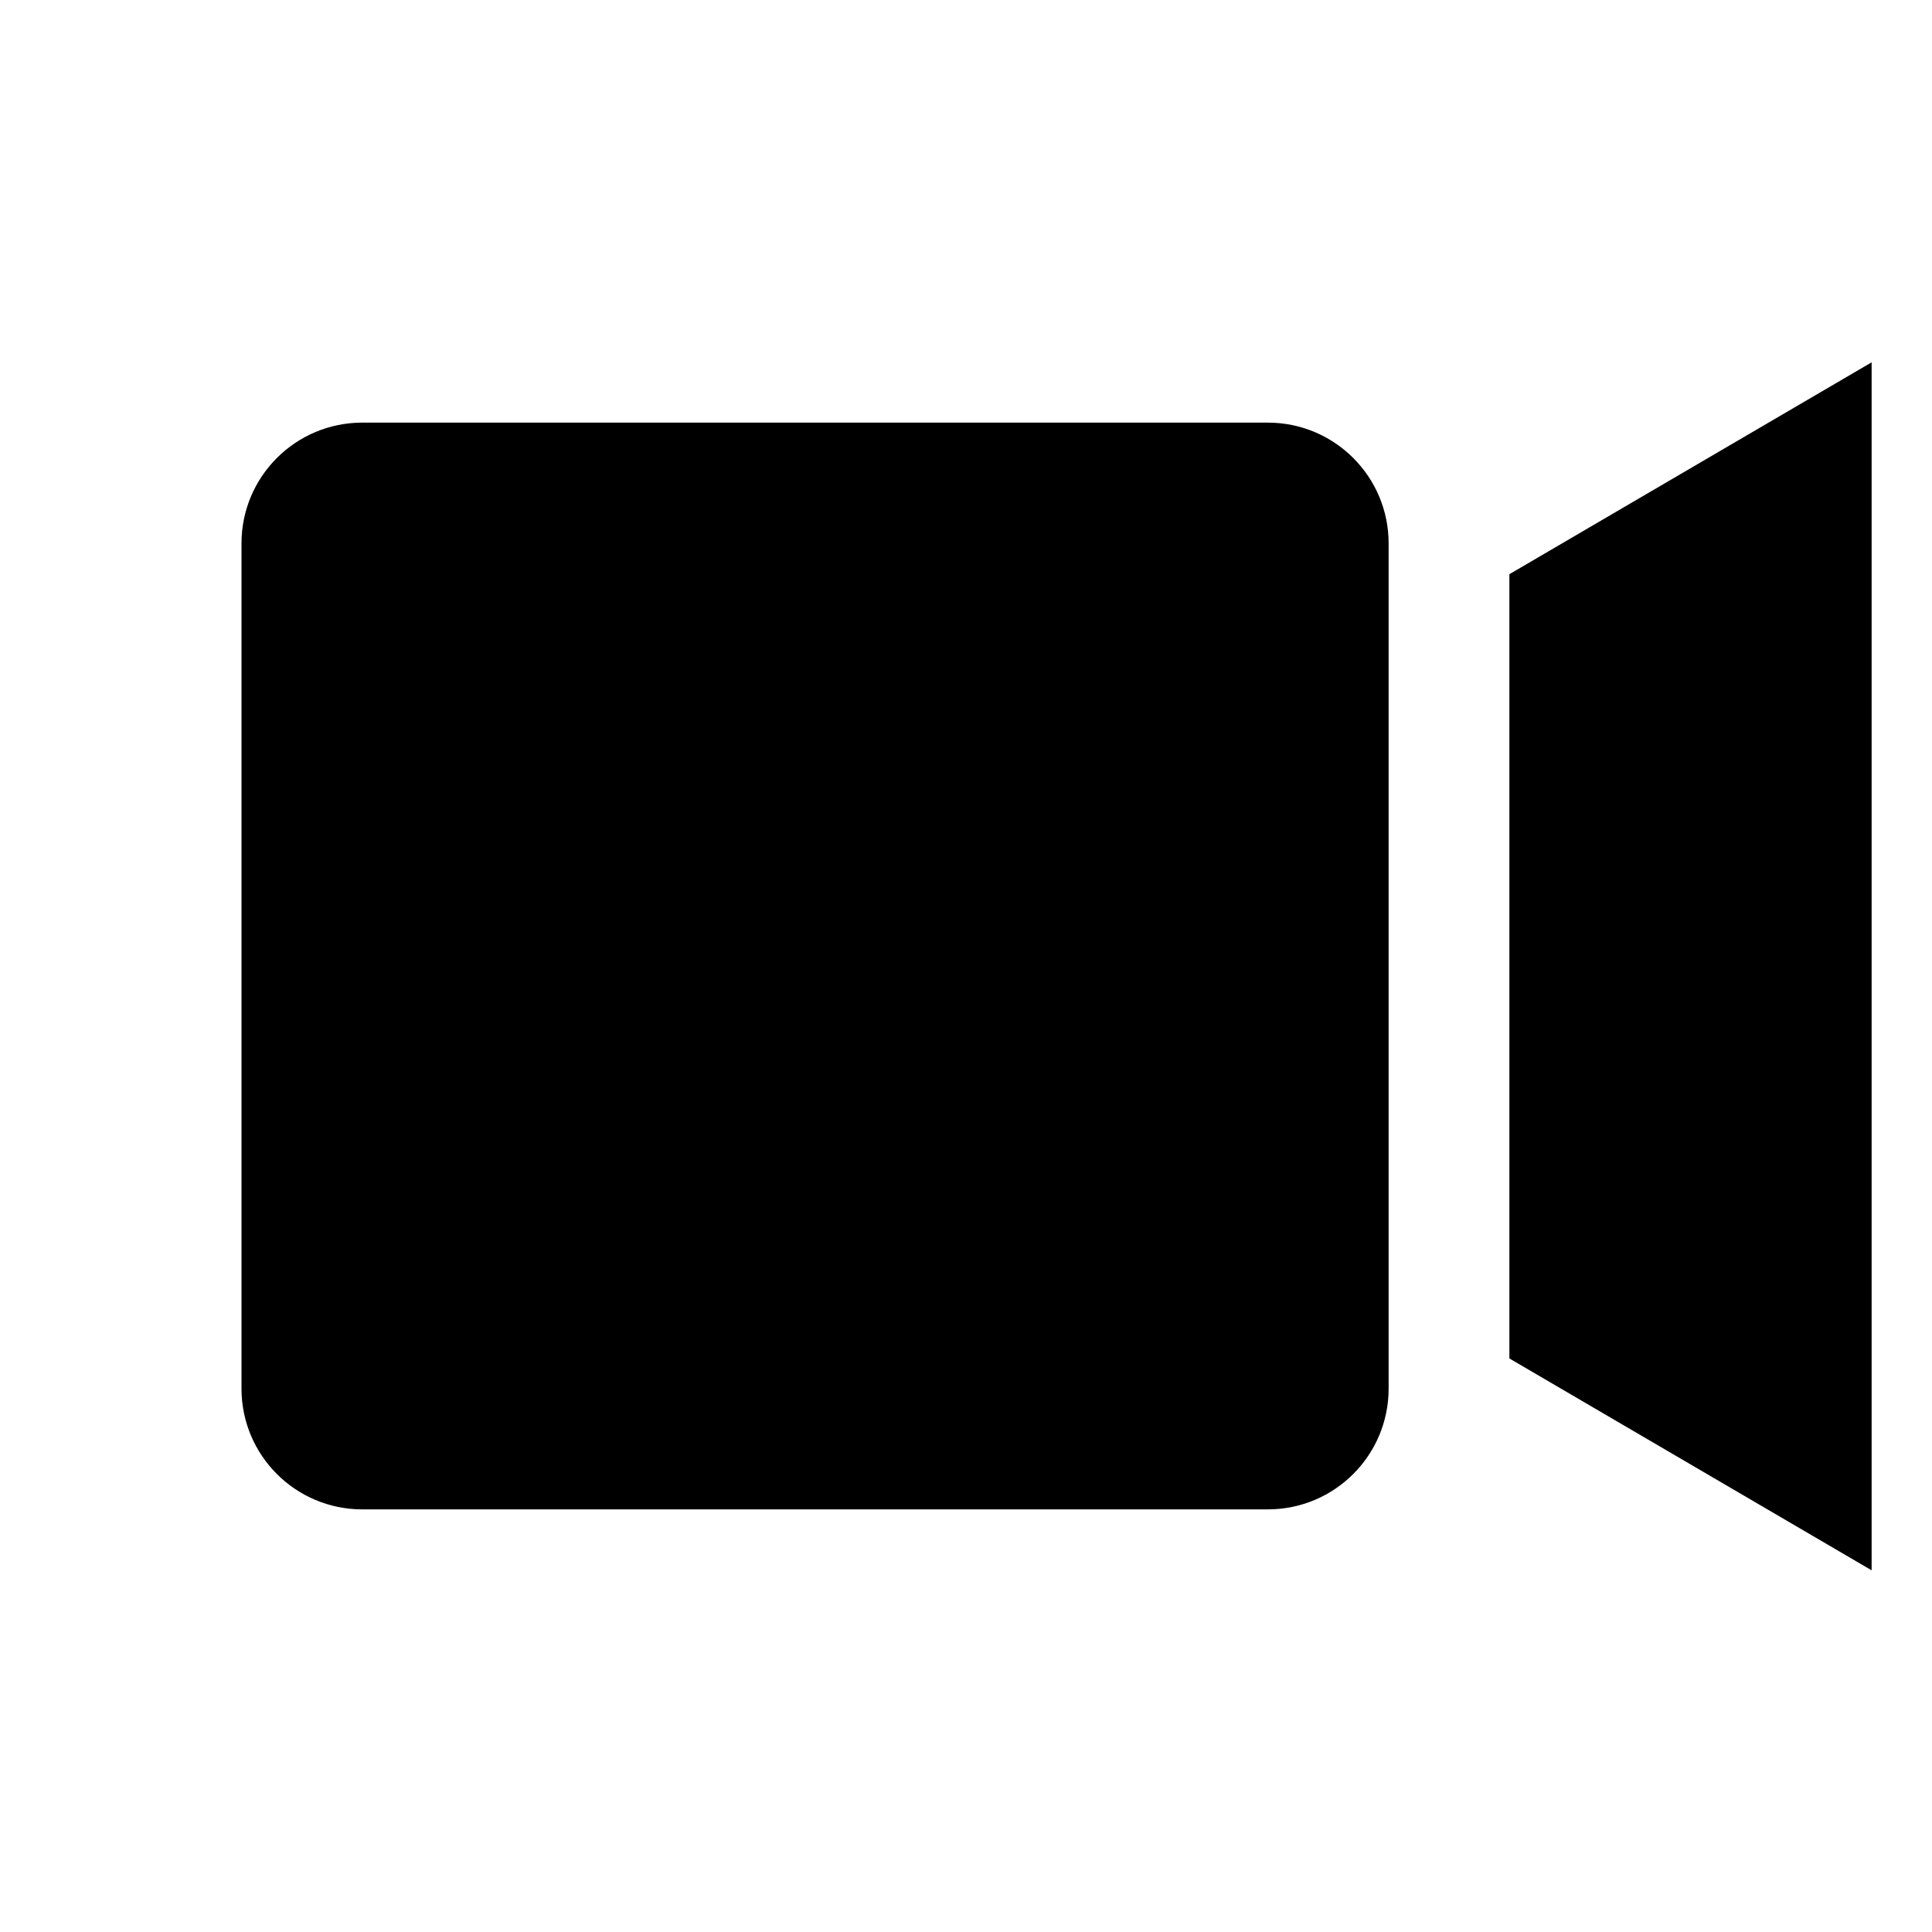
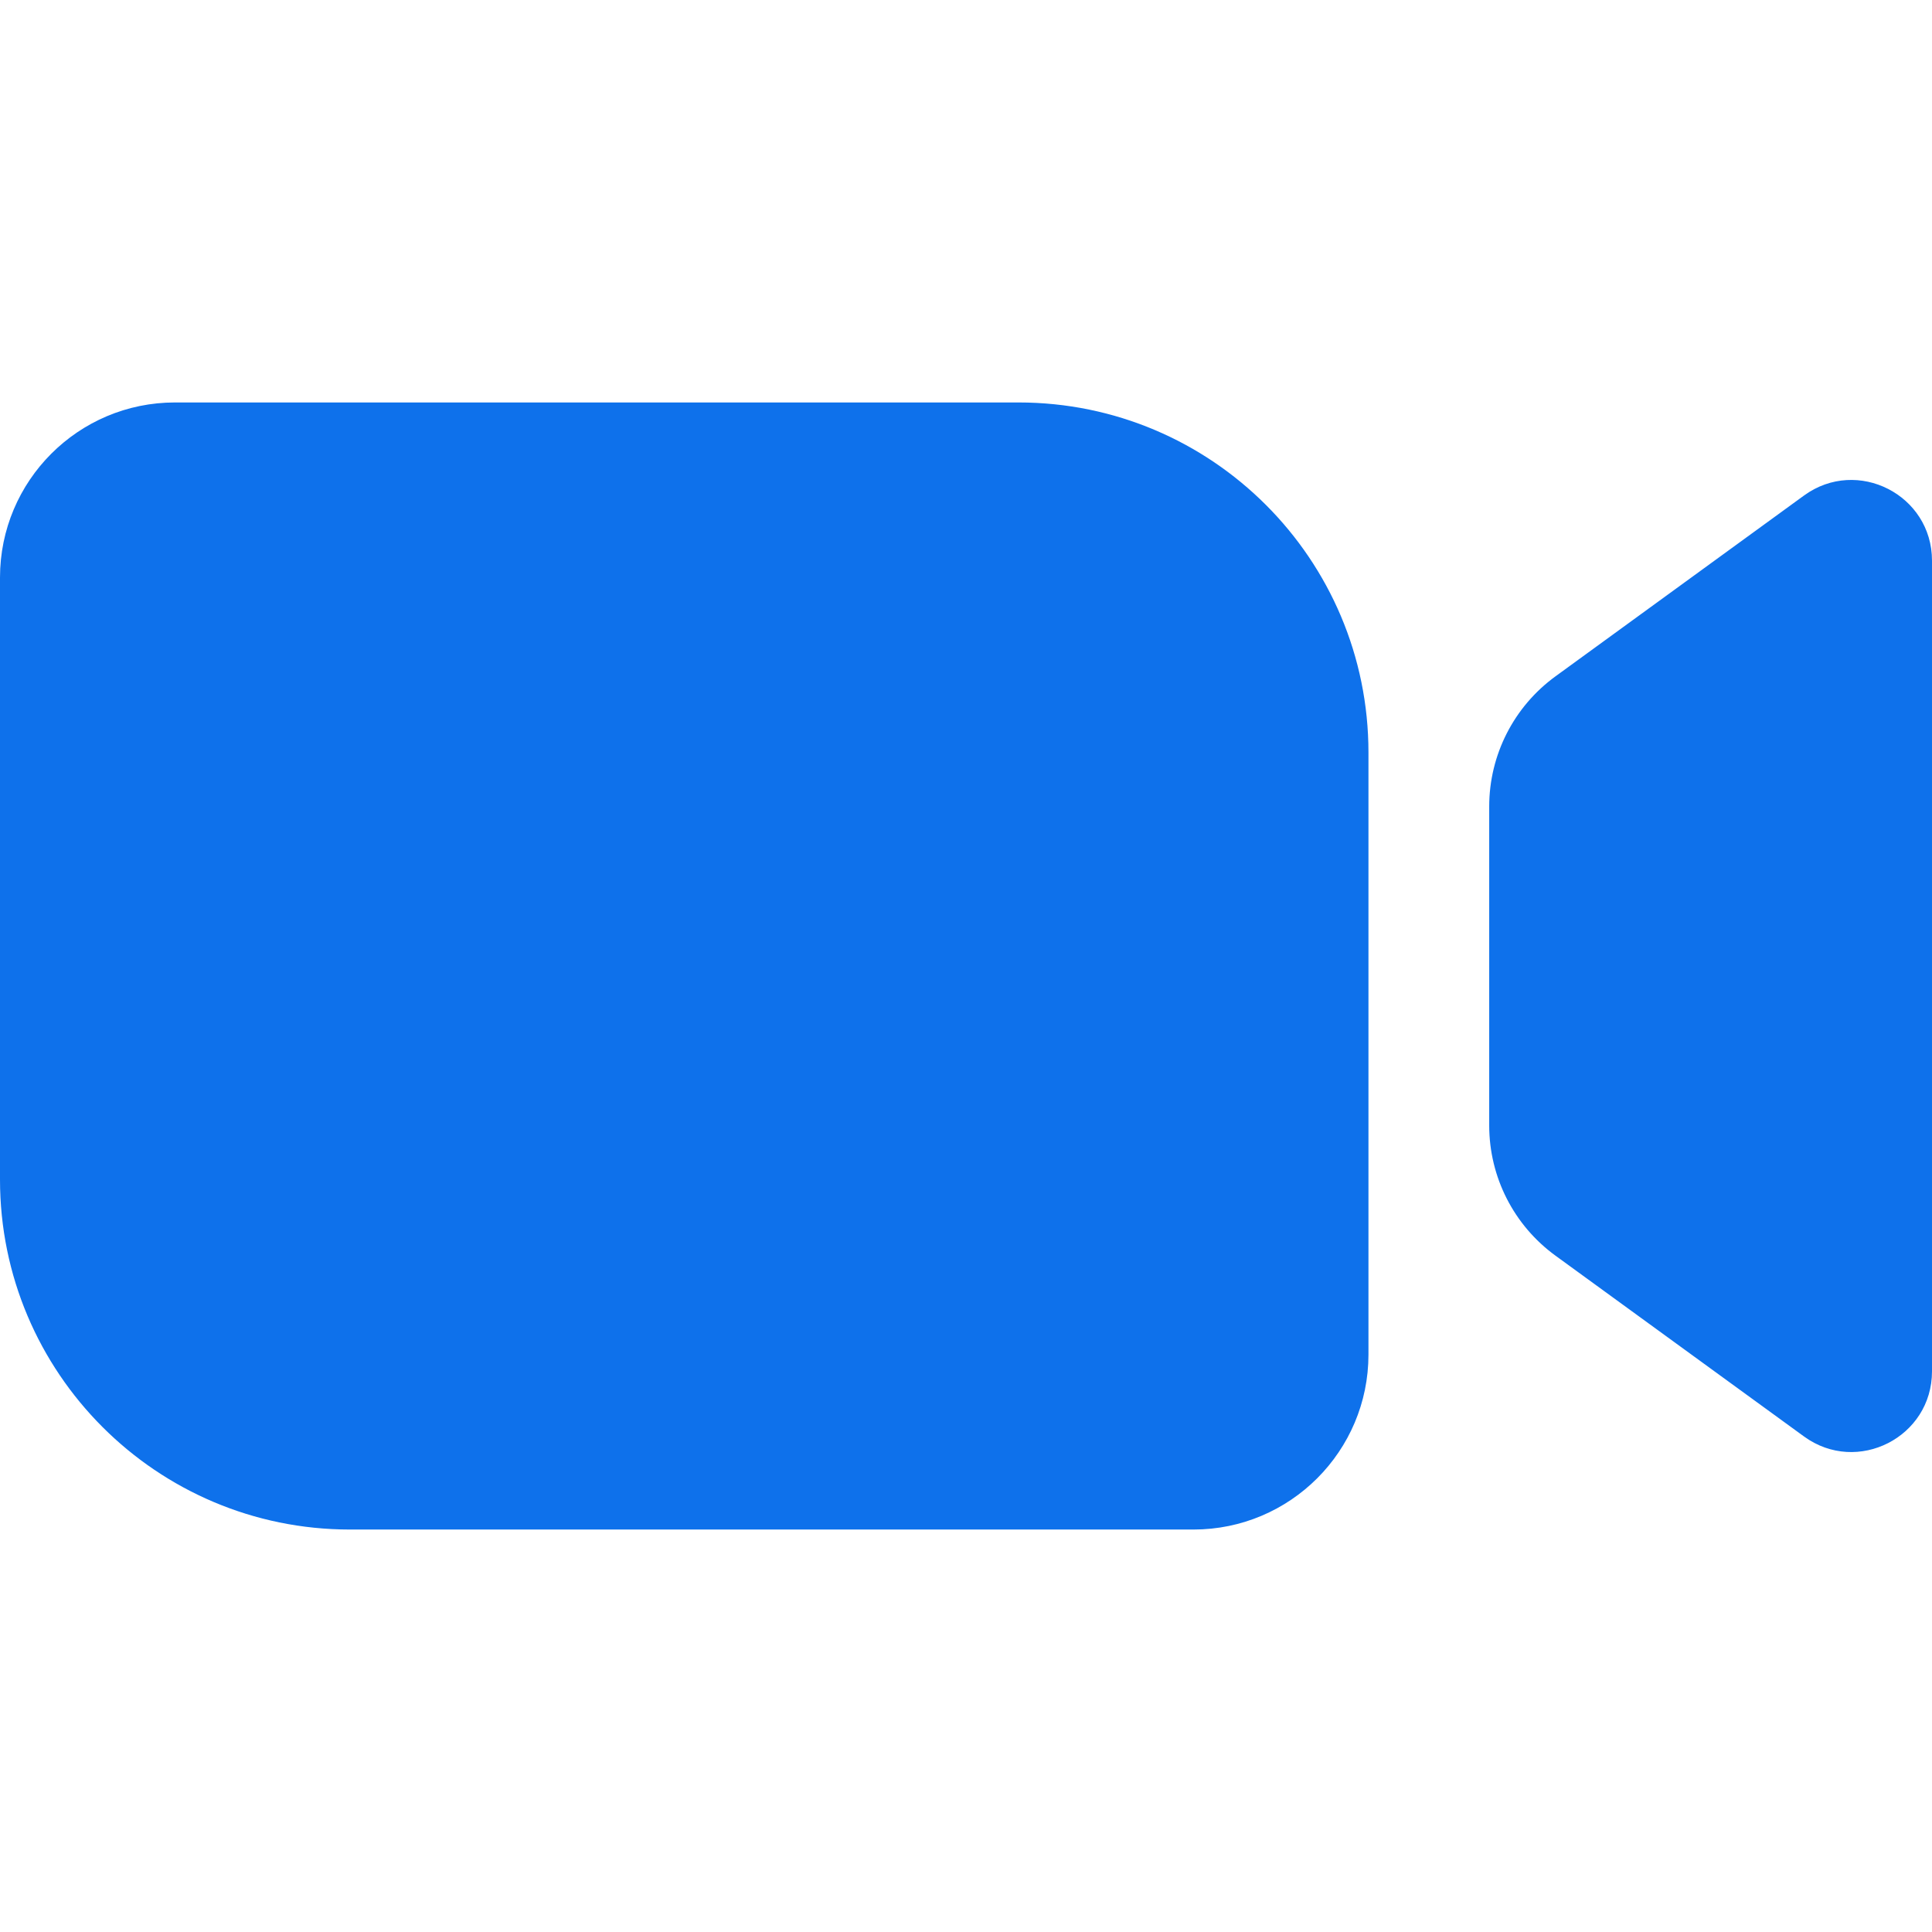
- <svg xmlns="http://www.w3.org/2000/svg" viewBox="0 0 24 24" fill="currentColor" class="w-6 h-6">
-   <path d="M4.5 5.25A1.5 1.5 0 0 0 3 6.75v10.5a1.5 1.5 0 0 0 1.5 1.5h11.25a1.5 1.5 0 0 0 1.5-1.5V6.75a1.5 1.5 0 0 0-1.5-1.5H4.5Zm14.25 1.883 4.5-2.632v15.006l-4.5-2.632V7.133Z" />
+ <svg xmlns="http://www.w3.org/2000/svg" width="800px" height="800px" viewBox="0 0 16 16" fill="none">
+   <path fill-rule="evenodd" clip-rule="evenodd" d="M1.449 3.333C0.649 3.333 0 3.982 0 4.783V9.769C0 11.369 1.298 12.667 2.898 12.667H9.884C10.684 12.667 11.333 12.018 11.333 11.218V6.232C11.333 4.631 10.036 3.333 8.435 3.333H1.449ZM16 4.643V11.357C16 11.902 15.382 12.217 14.941 11.897L12.882 10.399C12.537 10.148 12.333 9.748 12.333 9.321V6.679C12.333 6.252 12.537 5.852 12.882 5.601L14.941 4.103C15.382 3.783 16 4.098 16 4.643Z" fill="#0E71EB" />
</svg>
